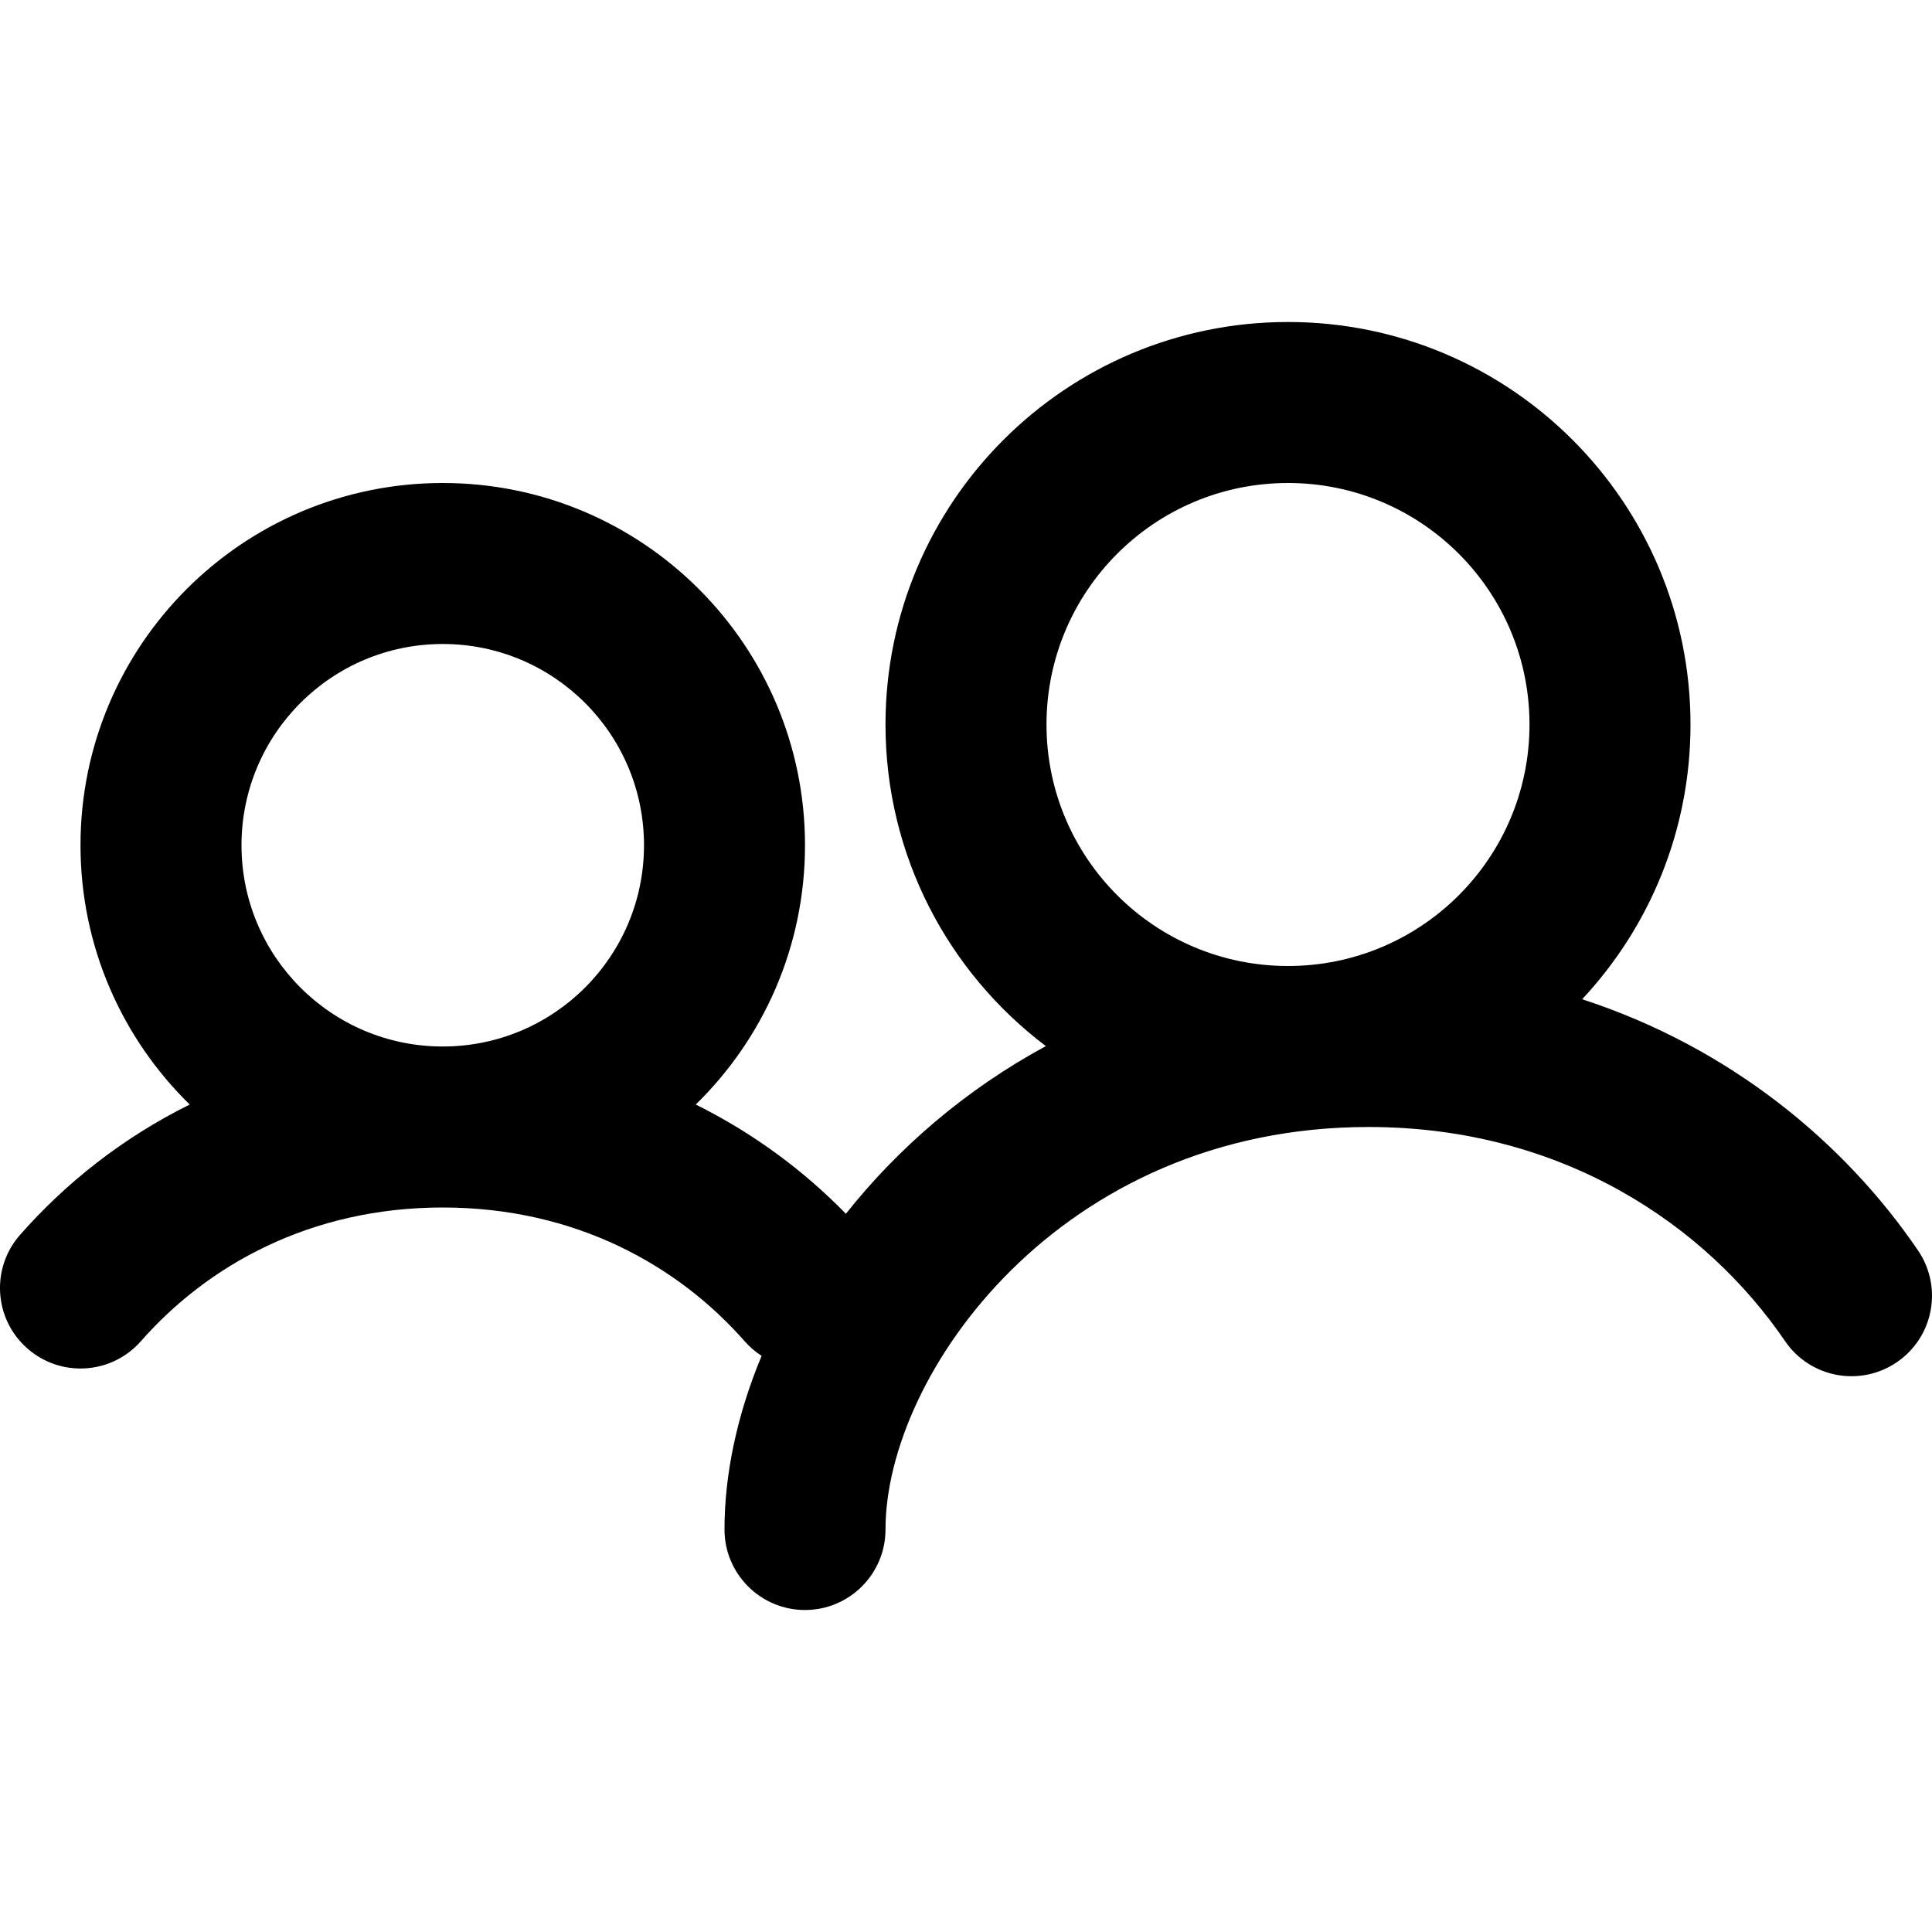
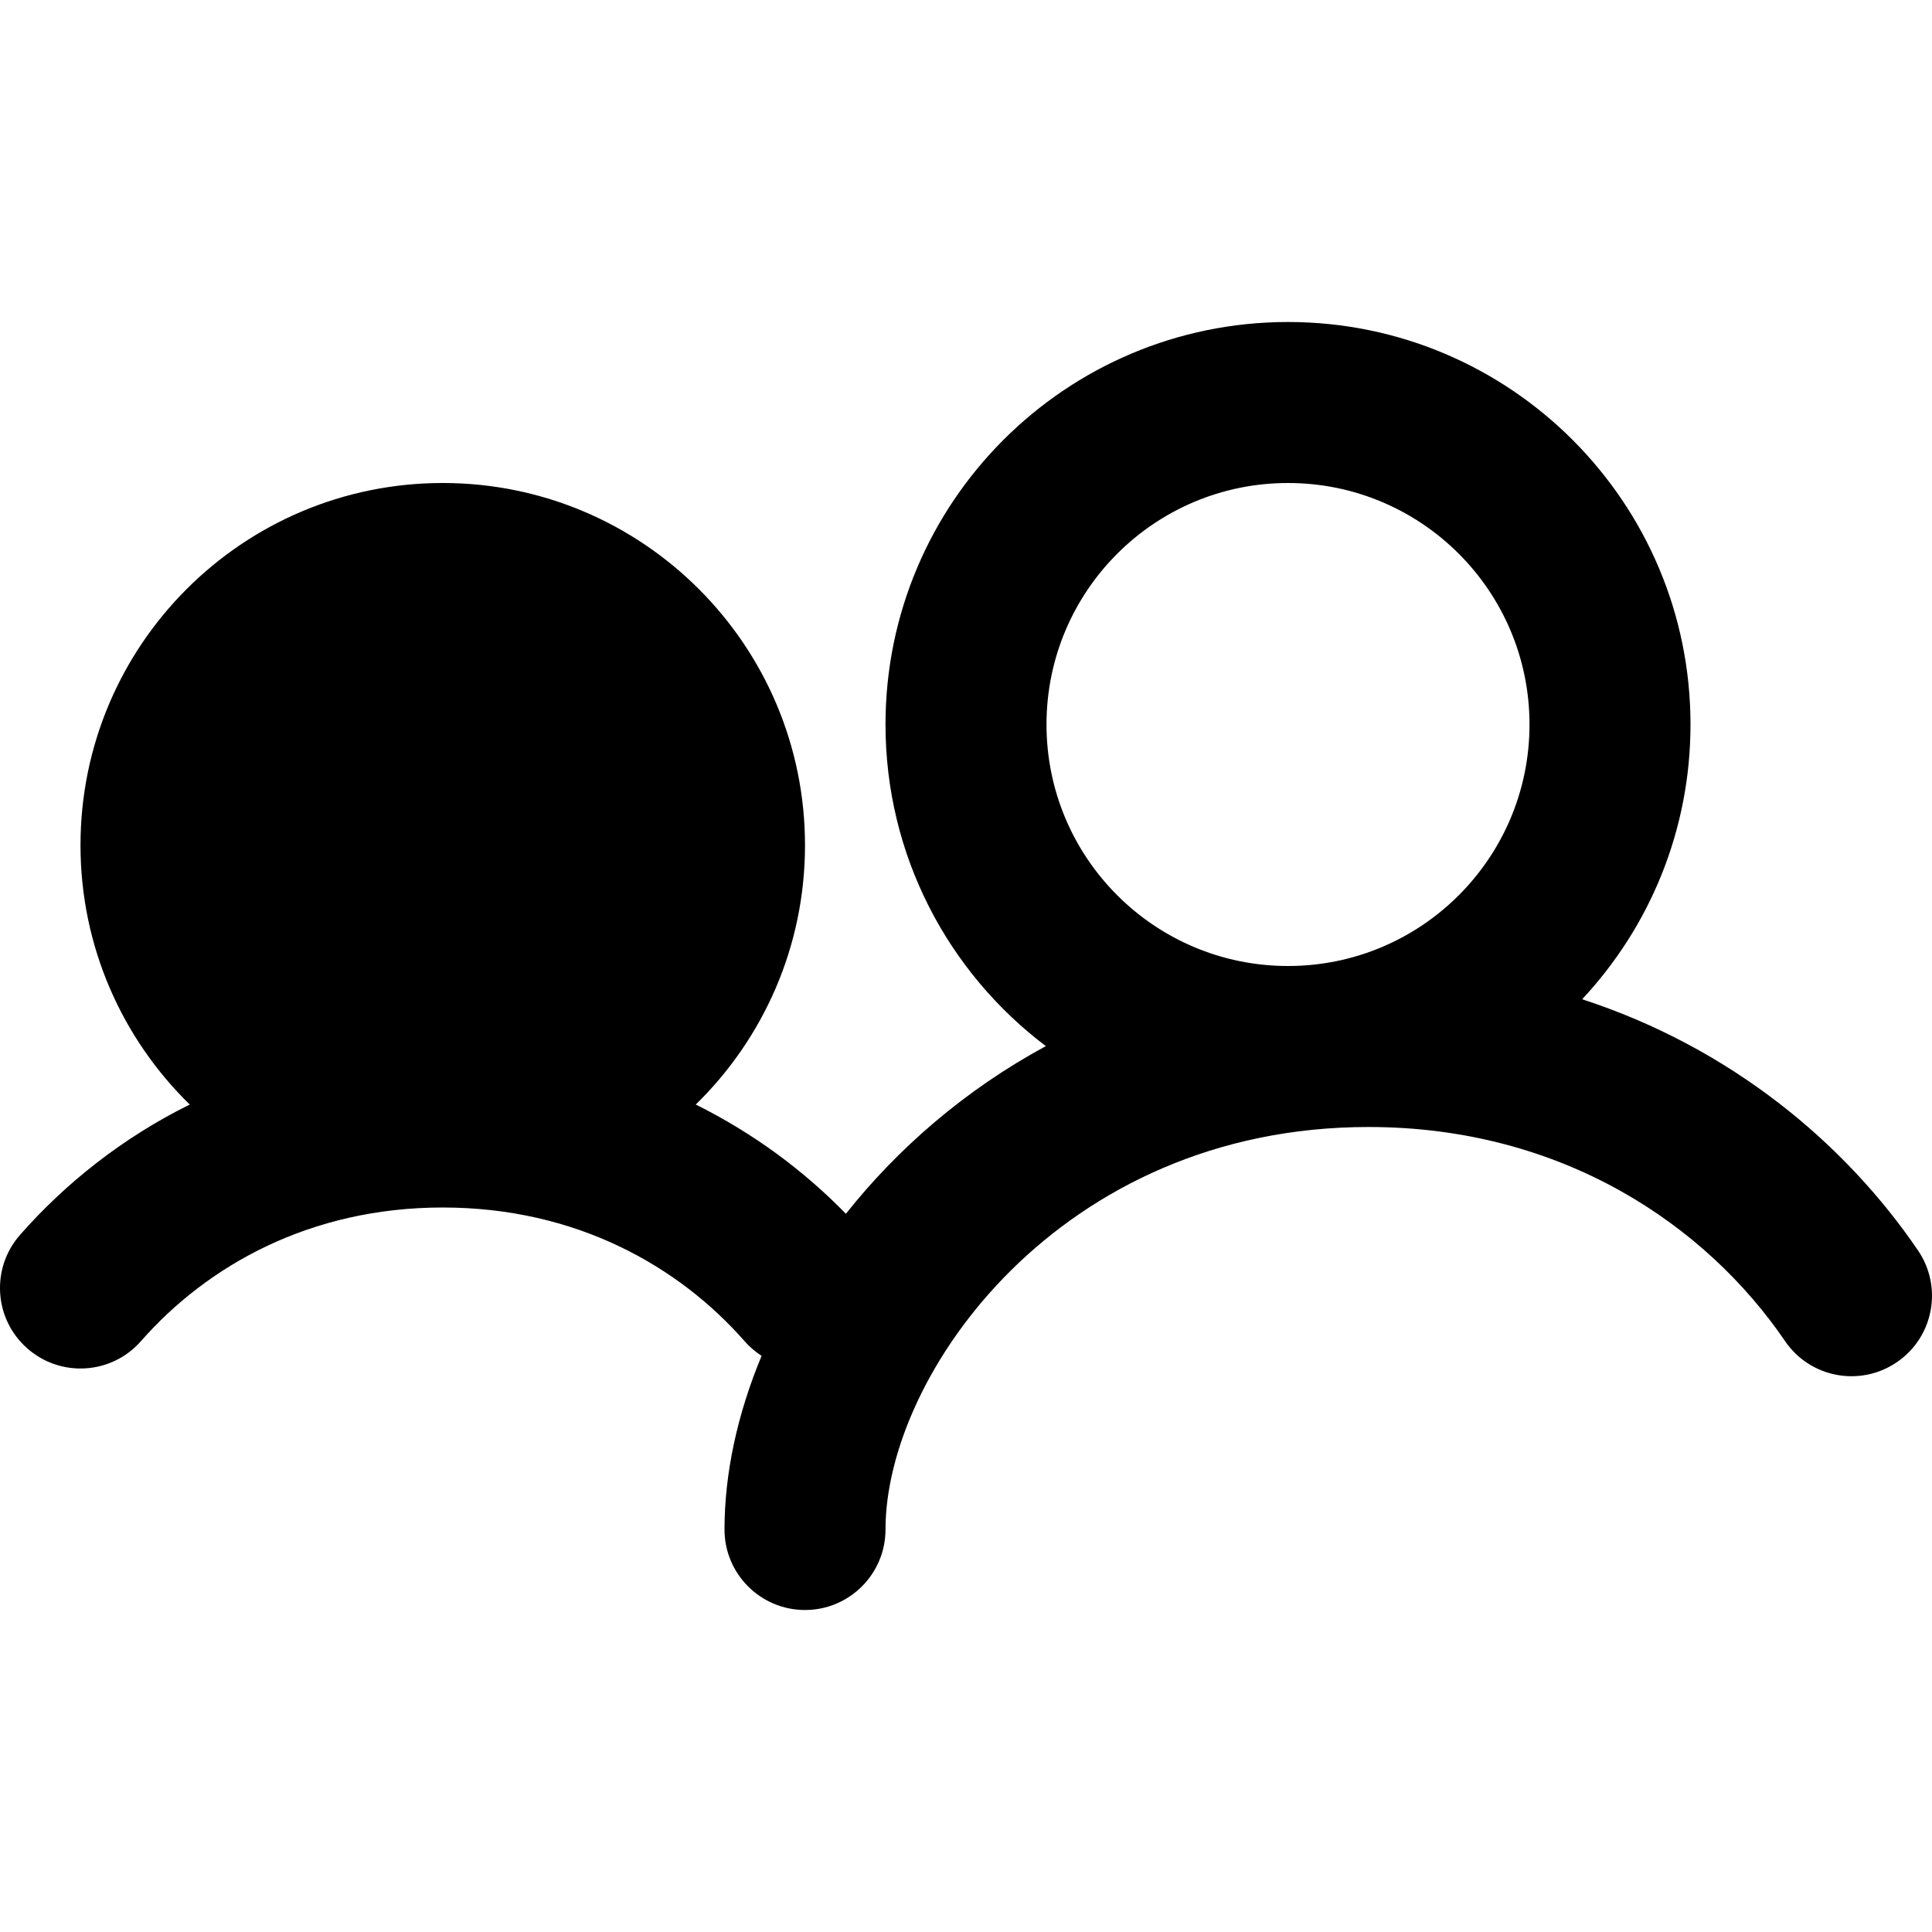
<svg xmlns="http://www.w3.org/2000/svg" viewBox="0 0 24 24" fill="none">
-   <path fill-rule="evenodd" clip-rule="evenodd" d="M16 6C14.343 6 13 7.343 13 9C13 10.657 14.343 12 16 12C17.657 12 19 10.657 19 9C19 7.343 17.657 6 16 6ZM11 9C11 6.239 13.239 4 16 4C18.761 4 21 6.239 21 9C21 10.319 20.489 11.519 19.654 12.413C21.495 13.012 22.918 14.199 23.826 15.533C24.137 15.989 24.02 16.611 23.563 16.922C23.107 17.233 22.485 17.116 22.174 16.659C21.198 15.227 19.418 14 17 14C13.166 14 11 17.074 11 19C11 19.552 10.552 20 10 20C9.448 20 9 19.552 9 19C9 18.308 9.158 17.57 9.461 16.843C9.384 16.793 9.312 16.732 9.249 16.66C8.428 15.726 7.154 15 5.5 15C3.846 15 2.572 15.726 1.751 16.66C1.387 17.075 0.755 17.116 0.34 16.751C-0.075 16.387 -0.116 15.755 0.249 15.34C0.809 14.703 1.518 14.136 2.357 13.721C1.52 12.903 1 11.762 1 10.5C1 8.015 3.015 6 5.5 6C7.985 6 10 8.015 10 10.5C10 11.762 9.48 12.903 8.643 13.721C9.365 14.079 9.991 14.548 10.508 15.078C11.152 14.266 11.989 13.538 12.992 12.995C11.782 12.082 11 10.632 11 9ZM3 10.5C3 9.119 4.119 8 5.5 8C6.881 8 8 9.119 8 10.5C8 11.881 6.881 13 5.5 13C4.119 13 3 11.881 3 10.5Z" fill="currentColor" />
+   <path fillRule="evenodd" clip-rule="evenodd" d="M16 6C14.343 6 13 7.343 13 9C13 10.657 14.343 12 16 12C17.657 12 19 10.657 19 9C19 7.343 17.657 6 16 6ZM11 9C11 6.239 13.239 4 16 4C18.761 4 21 6.239 21 9C21 10.319 20.489 11.519 19.654 12.413C21.495 13.012 22.918 14.199 23.826 15.533C24.137 15.989 24.02 16.611 23.563 16.922C23.107 17.233 22.485 17.116 22.174 16.659C21.198 15.227 19.418 14 17 14C13.166 14 11 17.074 11 19C11 19.552 10.552 20 10 20C9.448 20 9 19.552 9 19C9 18.308 9.158 17.57 9.461 16.843C9.384 16.793 9.312 16.732 9.249 16.66C8.428 15.726 7.154 15 5.5 15C3.846 15 2.572 15.726 1.751 16.66C1.387 17.075 0.755 17.116 0.34 16.751C-0.075 16.387 -0.116 15.755 0.249 15.34C0.809 14.703 1.518 14.136 2.357 13.721C1.52 12.903 1 11.762 1 10.5C1 8.015 3.015 6 5.5 6C7.985 6 10 8.015 10 10.5C10 11.762 9.48 12.903 8.643 13.721C9.365 14.079 9.991 14.548 10.508 15.078C11.152 14.266 11.989 13.538 12.992 12.995C11.782 12.082 11 10.632 11 9ZM3 10.5C3 9.119 4.119 8 5.5 8C6.881 8 8 9.119 8 10.5C8 11.881 6.881 13 5.5 13C4.119 13 3 11.881 3 10.5Z" fill="currentColor" />
</svg>
